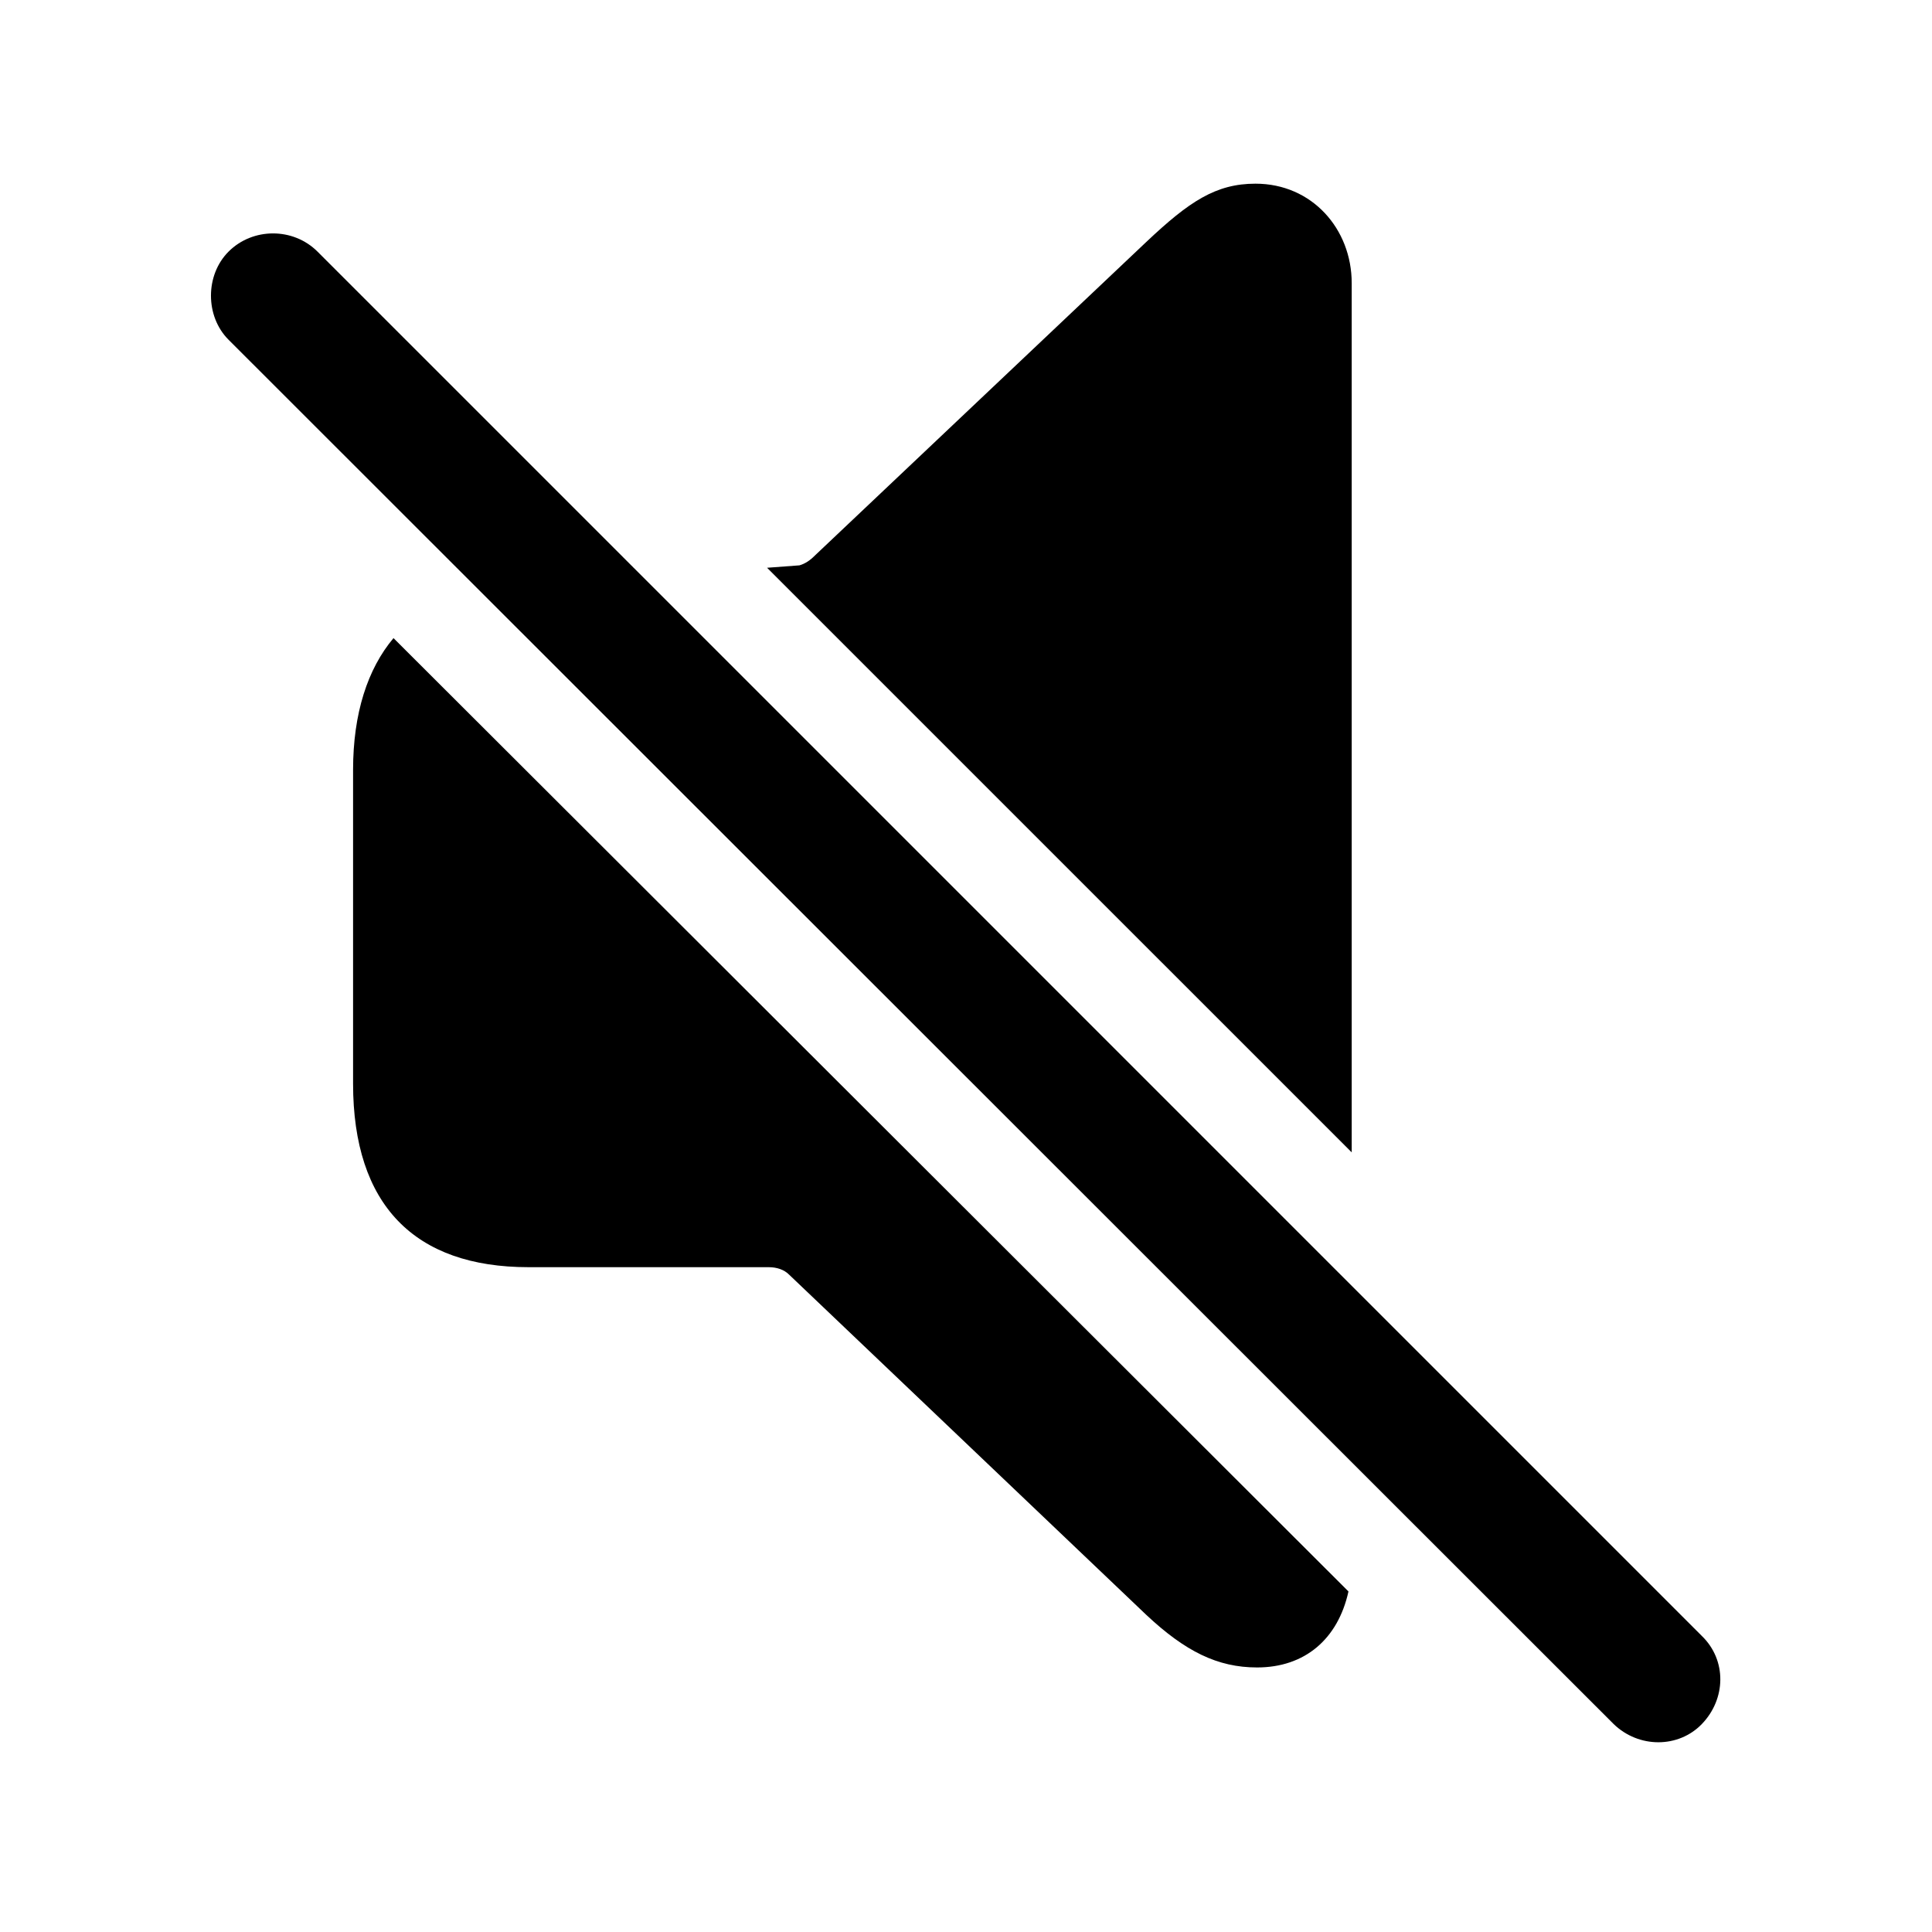
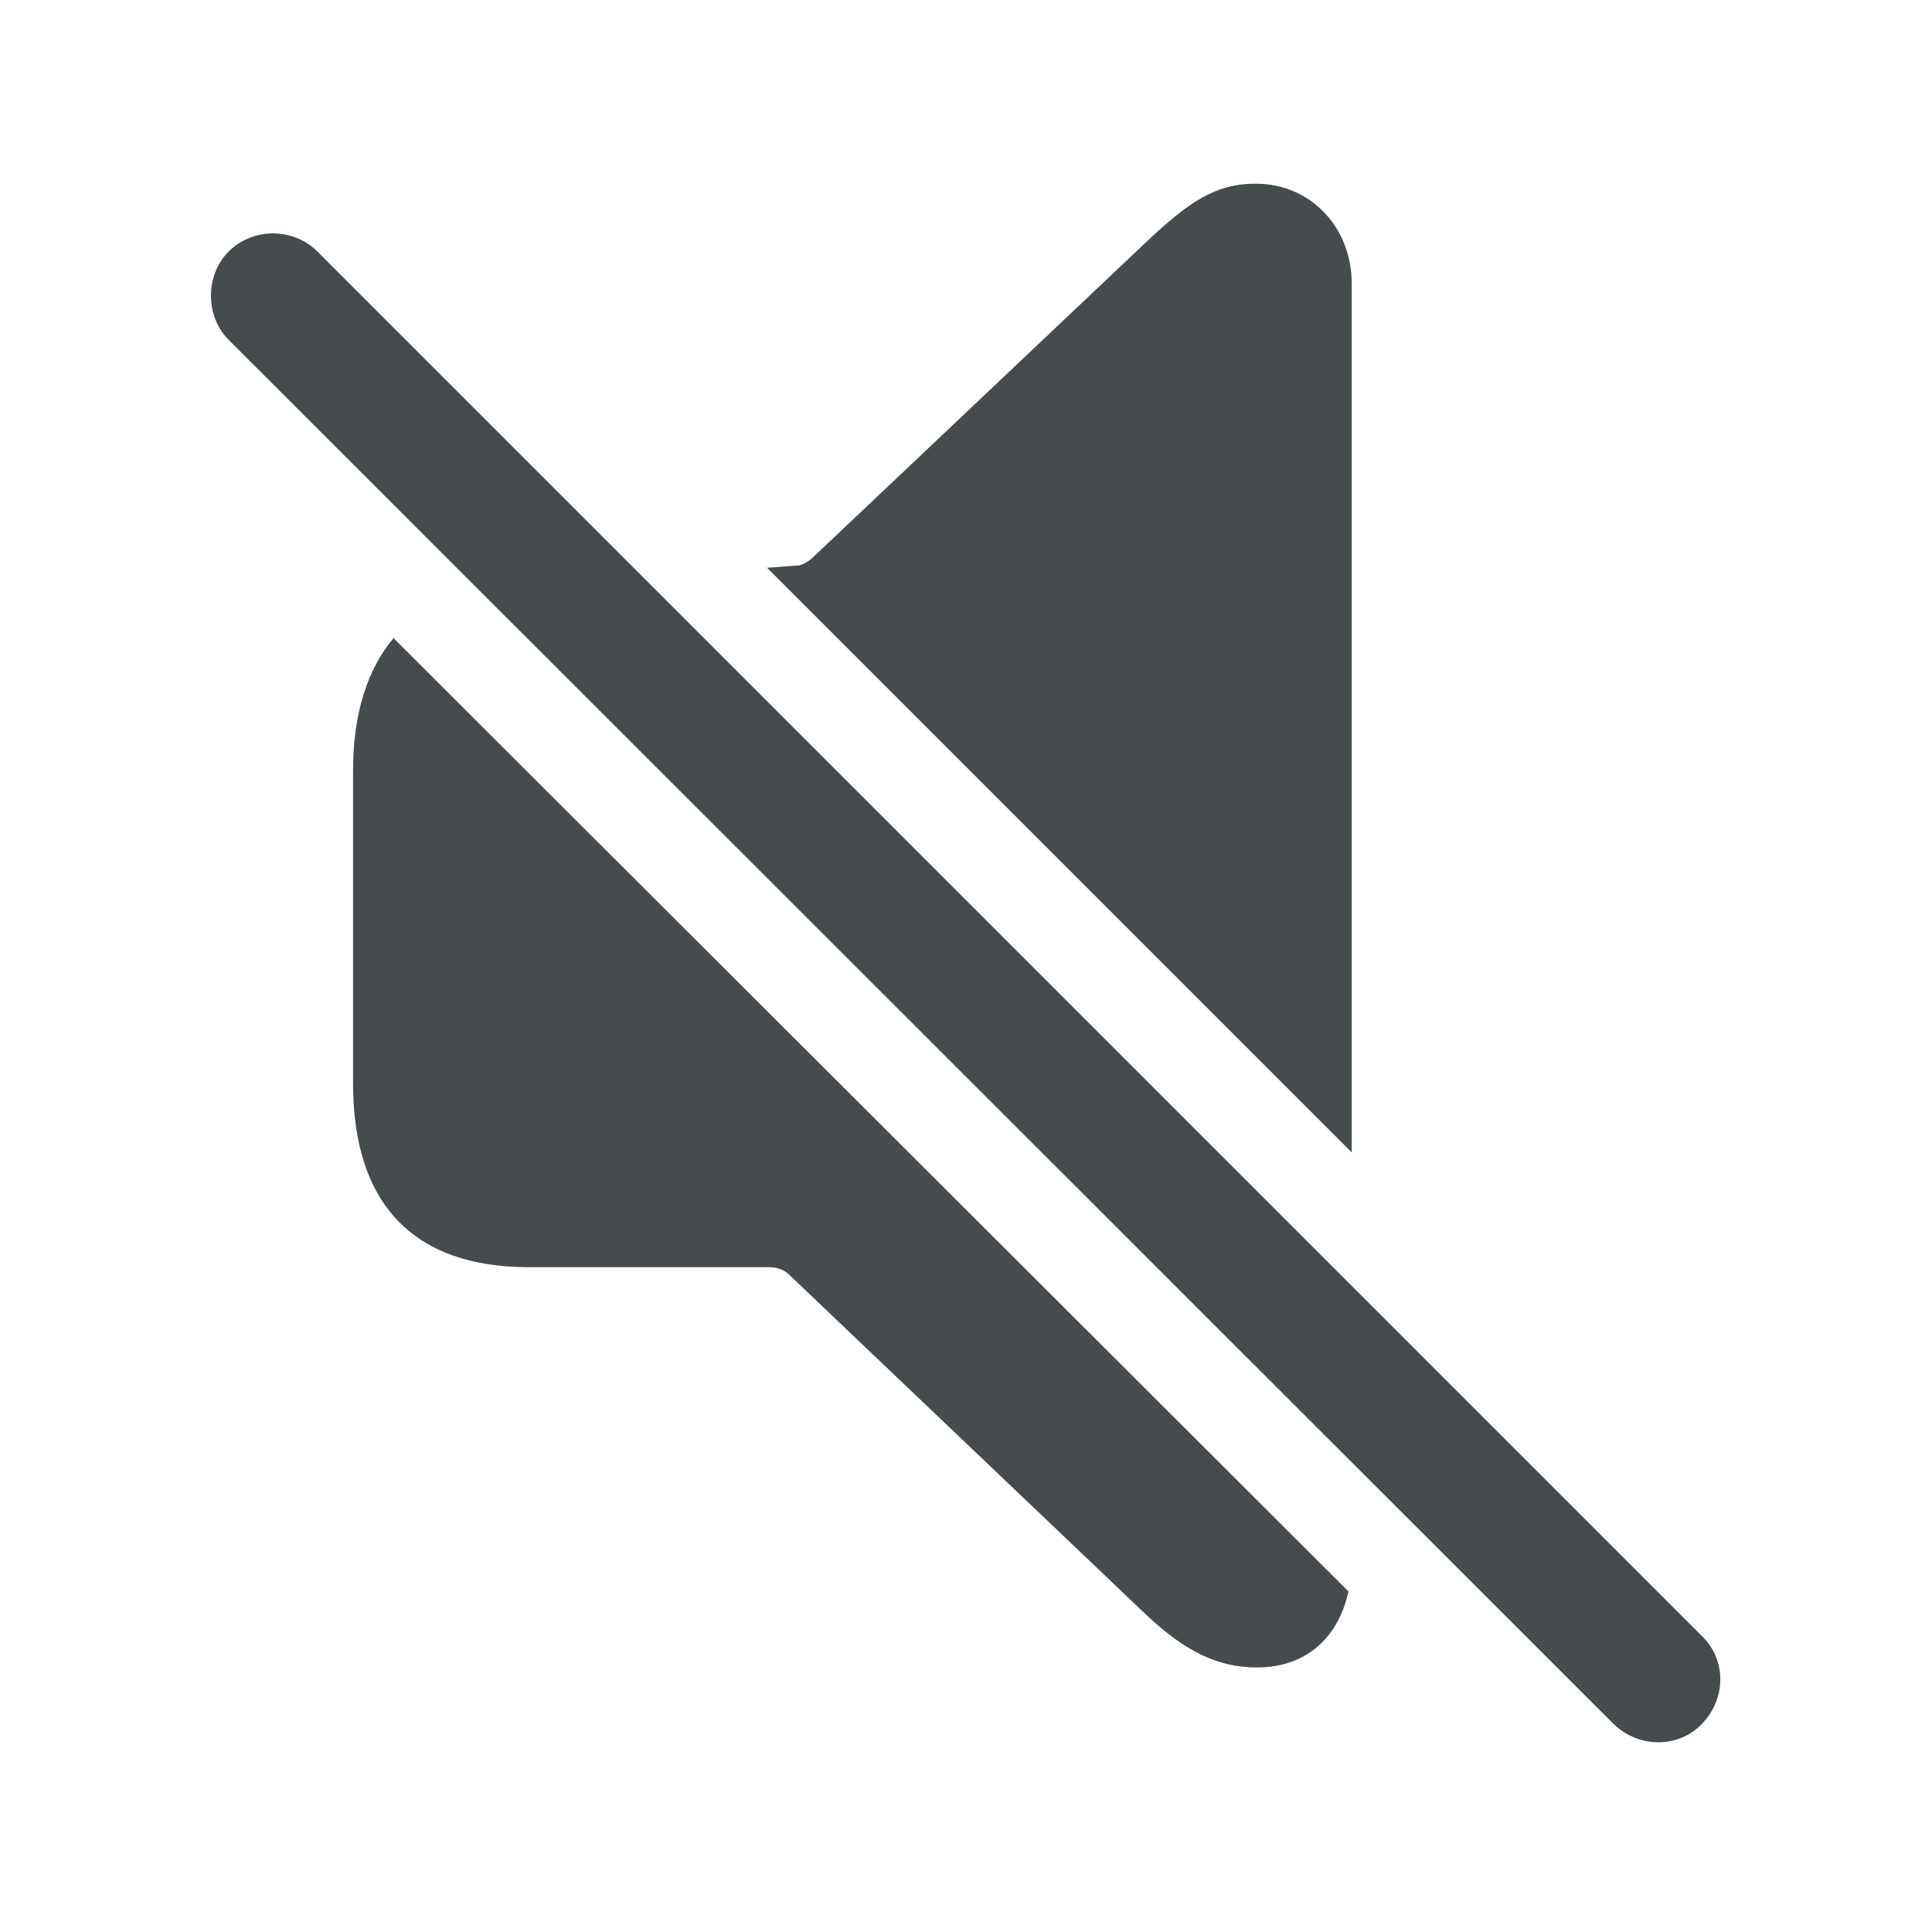
- <svg xmlns="http://www.w3.org/2000/svg" fill="#000000" width="120px" height="120px" viewBox="0 0 56 56">
+ <svg fill="#464C4E" width="120px" height="120px" viewBox="0 0 56 56">
  <path d="M 39.18 33.402 L 39.18 8.207 C 39.18 6.637 38.031 5.324 36.391 5.324 C 35.242 5.324 34.469 5.84 33.227 7.012 L 23.617 16.105 C 23.477 16.246 23.336 16.34 23.172 16.387 L 22.234 16.457 Z M 46.773 49.973 C 47.5 50.676 48.648 50.676 49.328 49.973 C 50.031 49.246 50.055 48.121 49.328 47.418 L 9.203 7.293 C 8.5 6.59 7.328 6.59 6.625 7.293 C 5.945 7.973 5.945 9.168 6.625 9.848 Z M 36.437 48.332 C 37.82 48.332 38.781 47.512 39.086 46.129 L 11.406 18.496 C 10.656 19.387 10.234 20.676 10.234 22.316 L 10.234 31.41 C 10.234 34.926 12.015 36.73 15.32 36.73 L 22.281 36.73 C 22.515 36.73 22.727 36.801 22.867 36.941 L 33.227 46.809 C 34.352 47.863 35.289 48.332 36.437 48.332 Z" />
</svg>
